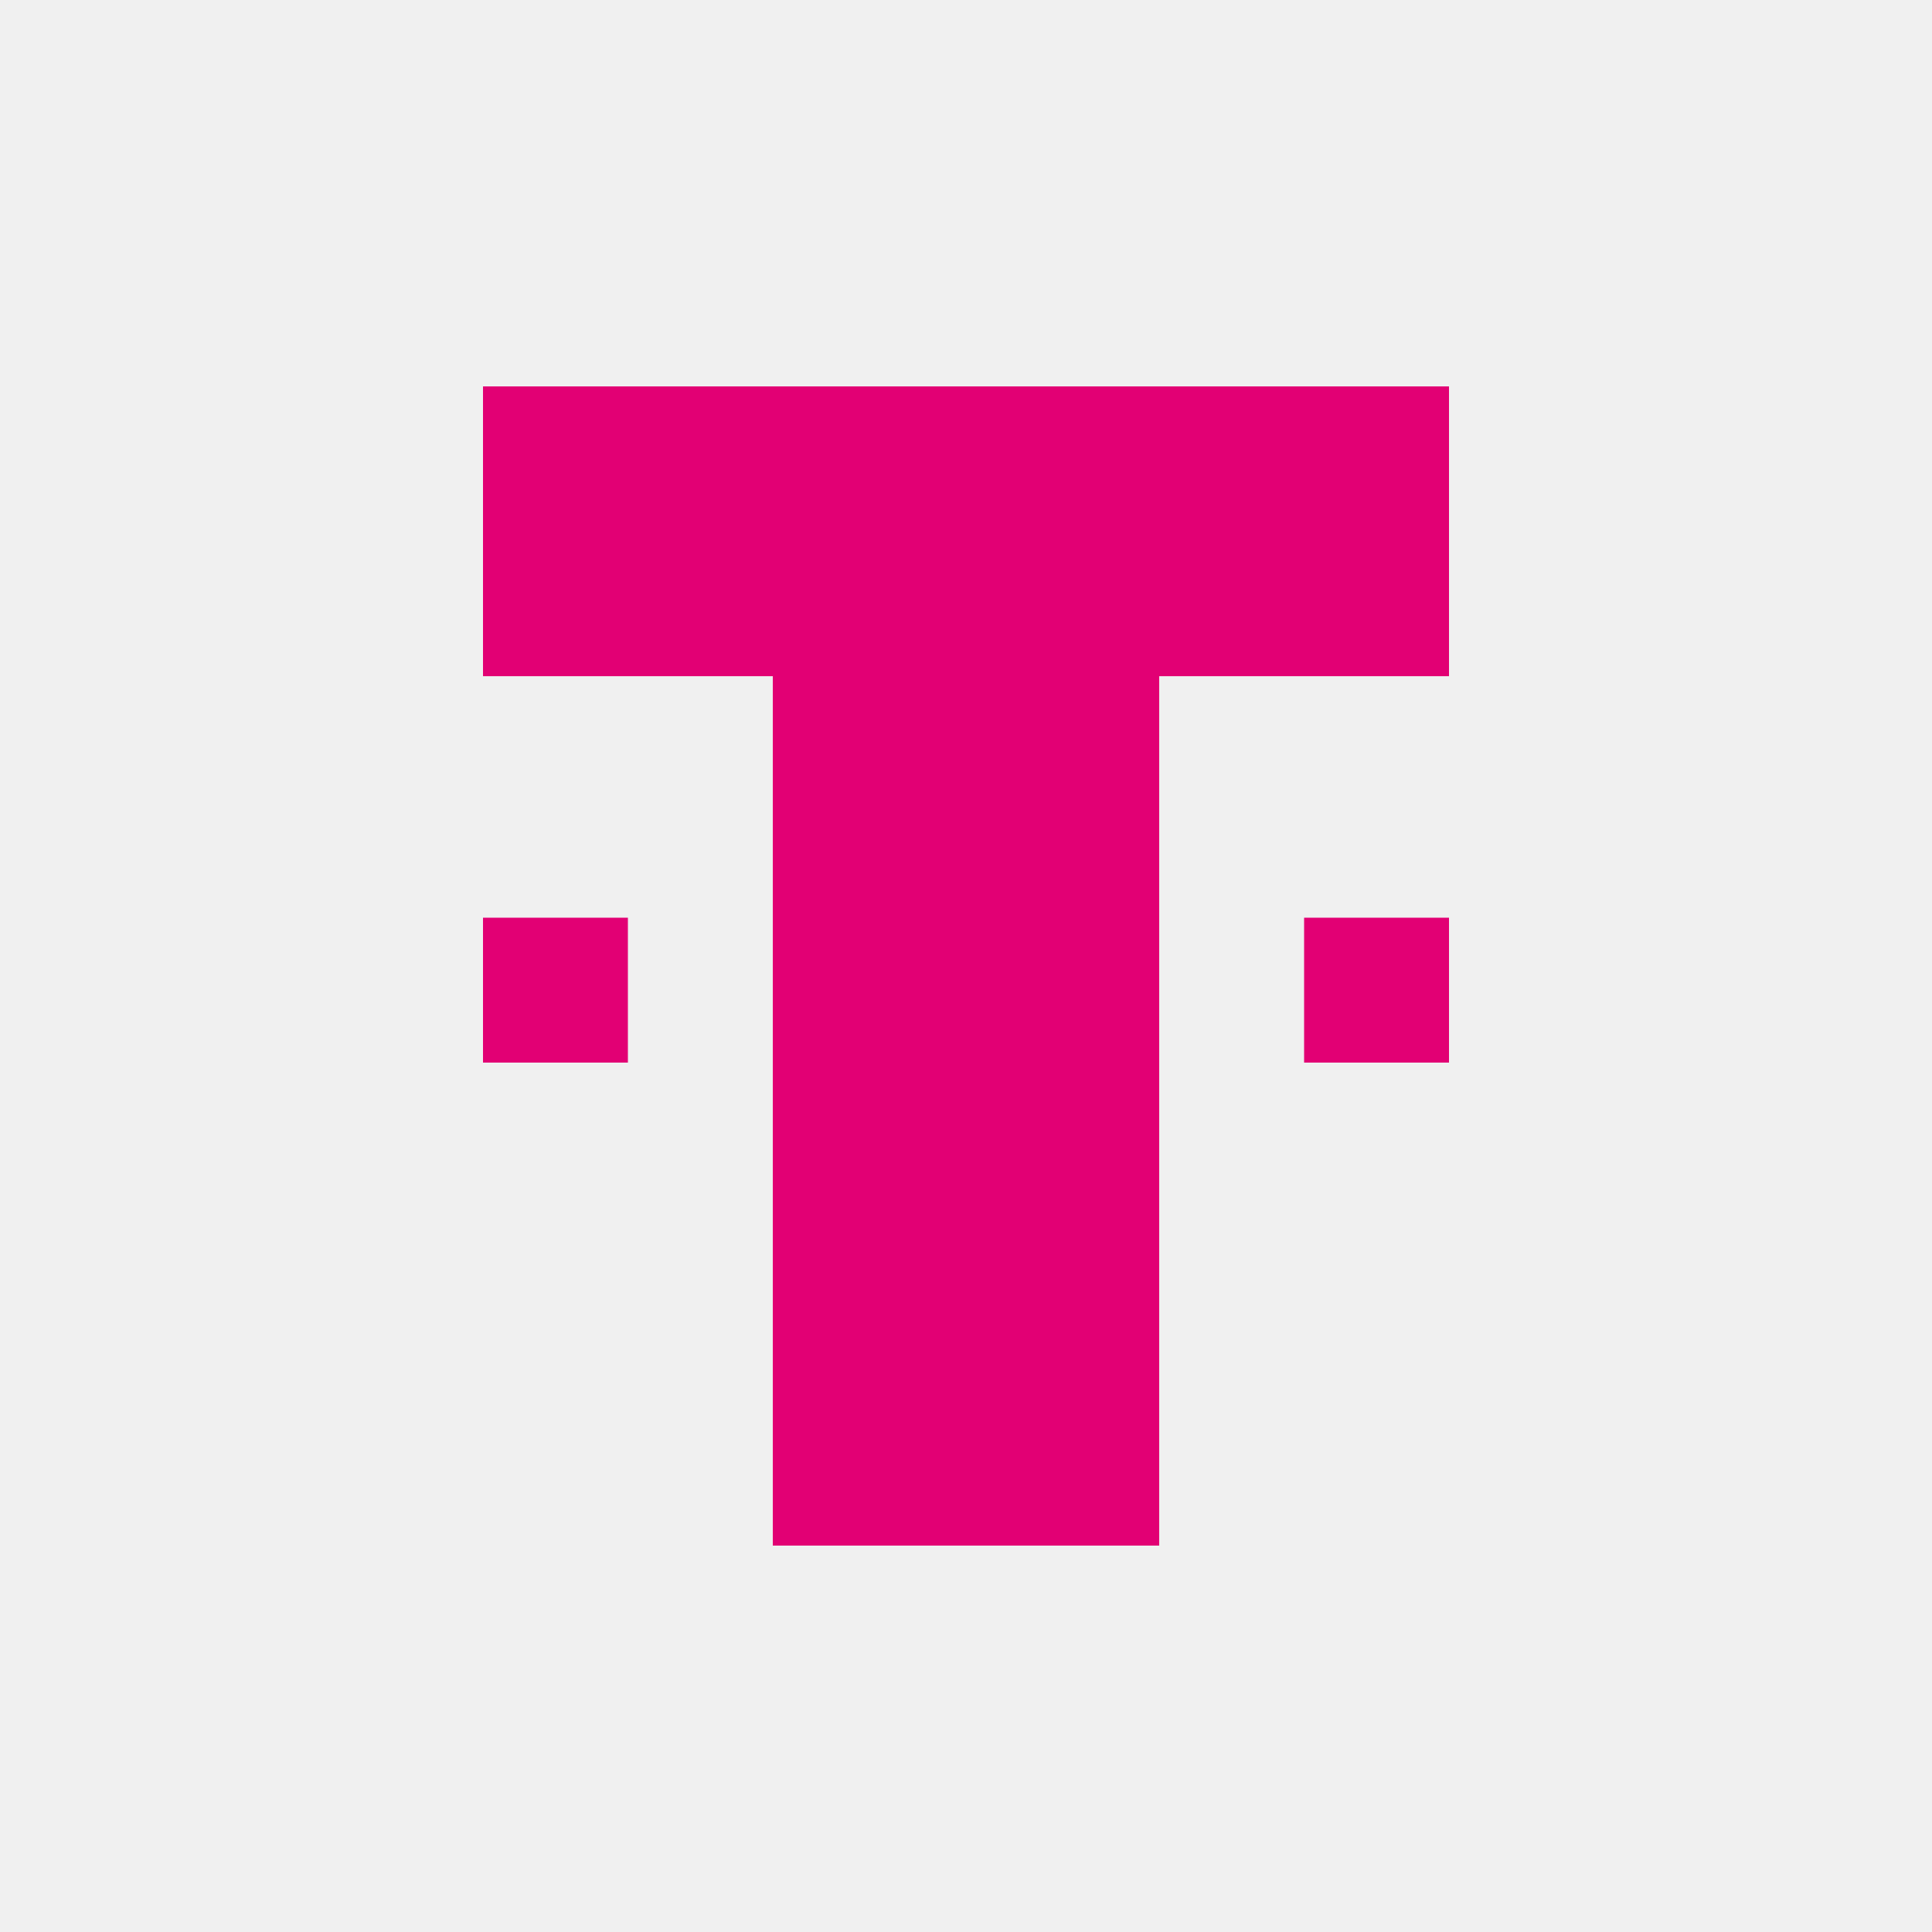
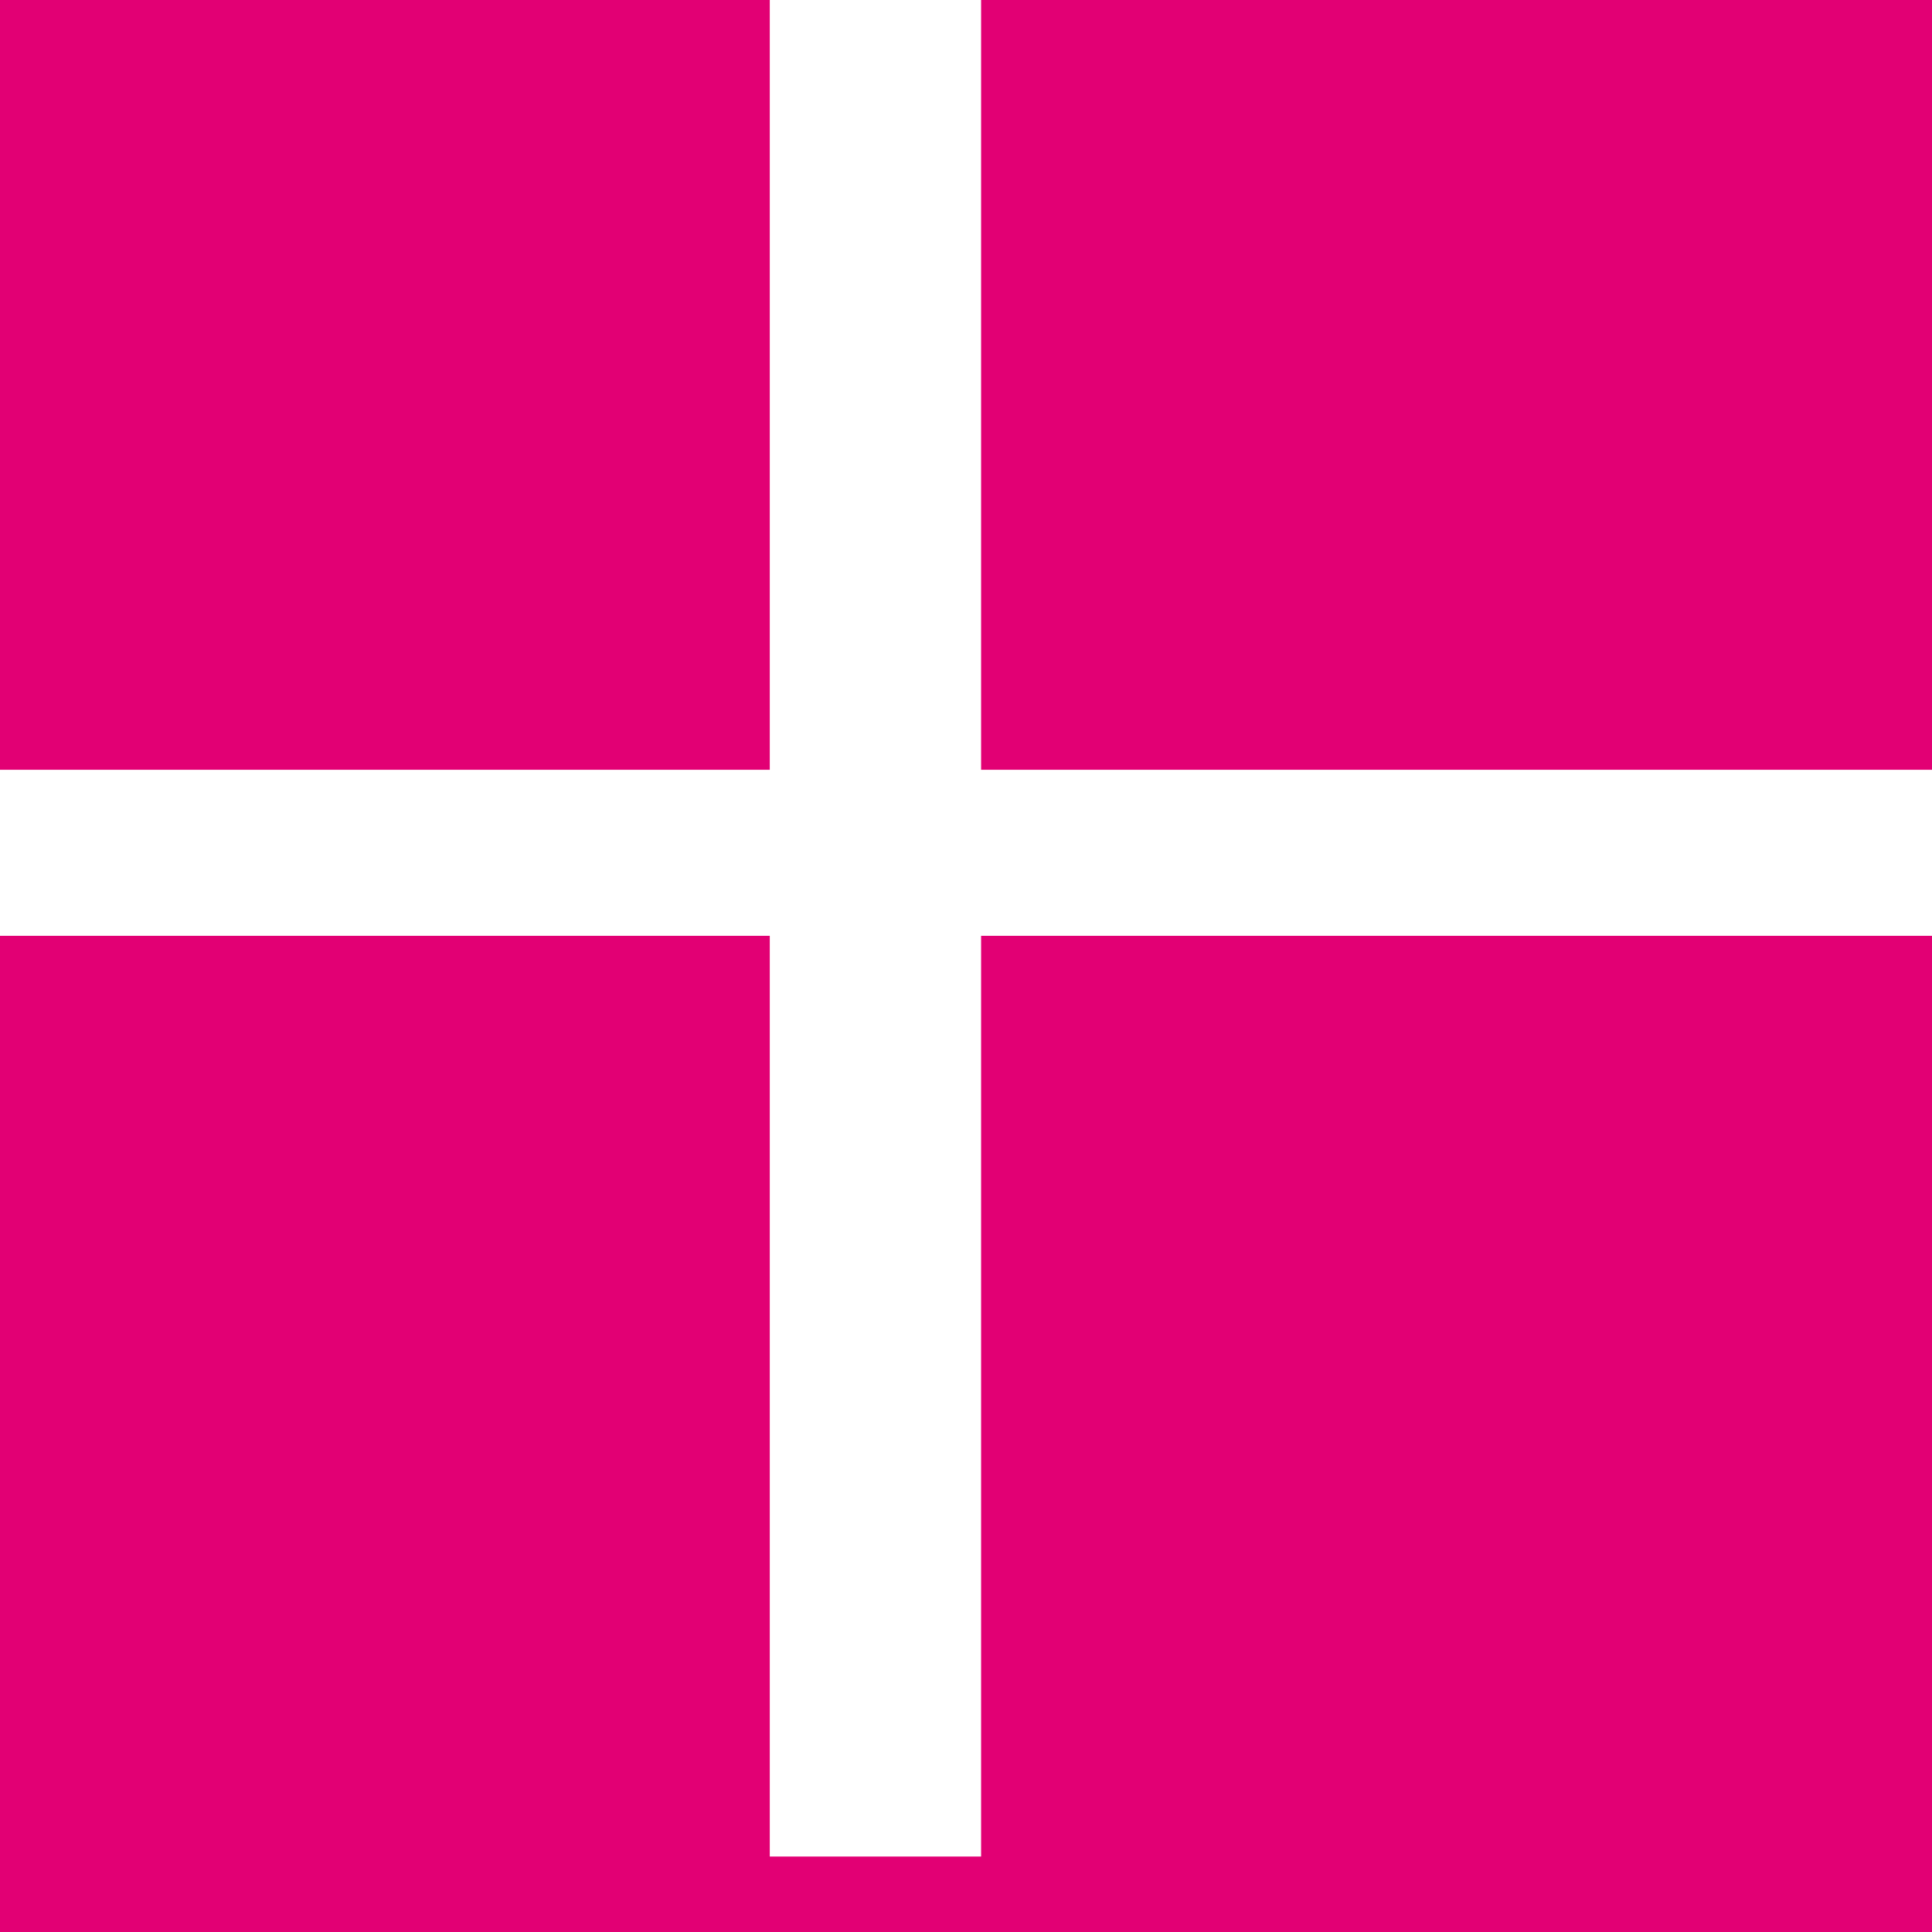
- <svg xmlns="http://www.w3.org/2000/svg" viewBox="0 0 200 200">
-   <rect width="200" height="200" fill="transparent" />
-   <path d="M50 40h100v30H120v90H80V70H50V40z M50 95h15v15H50V95z M135 95h15v15h-15V95z" fill="#E20074" />
+ <svg xmlns="http://www.w3.org/2000/svg" width="512" height="512" viewBox="0 0 512 512" fill="none">
+   <rect width="512" height="512" fill="#E20074" />
+   <path d="M260 204H512V248H260V492H204V248H0V204H204V0H260V204Z" fill="white" />
</svg>
